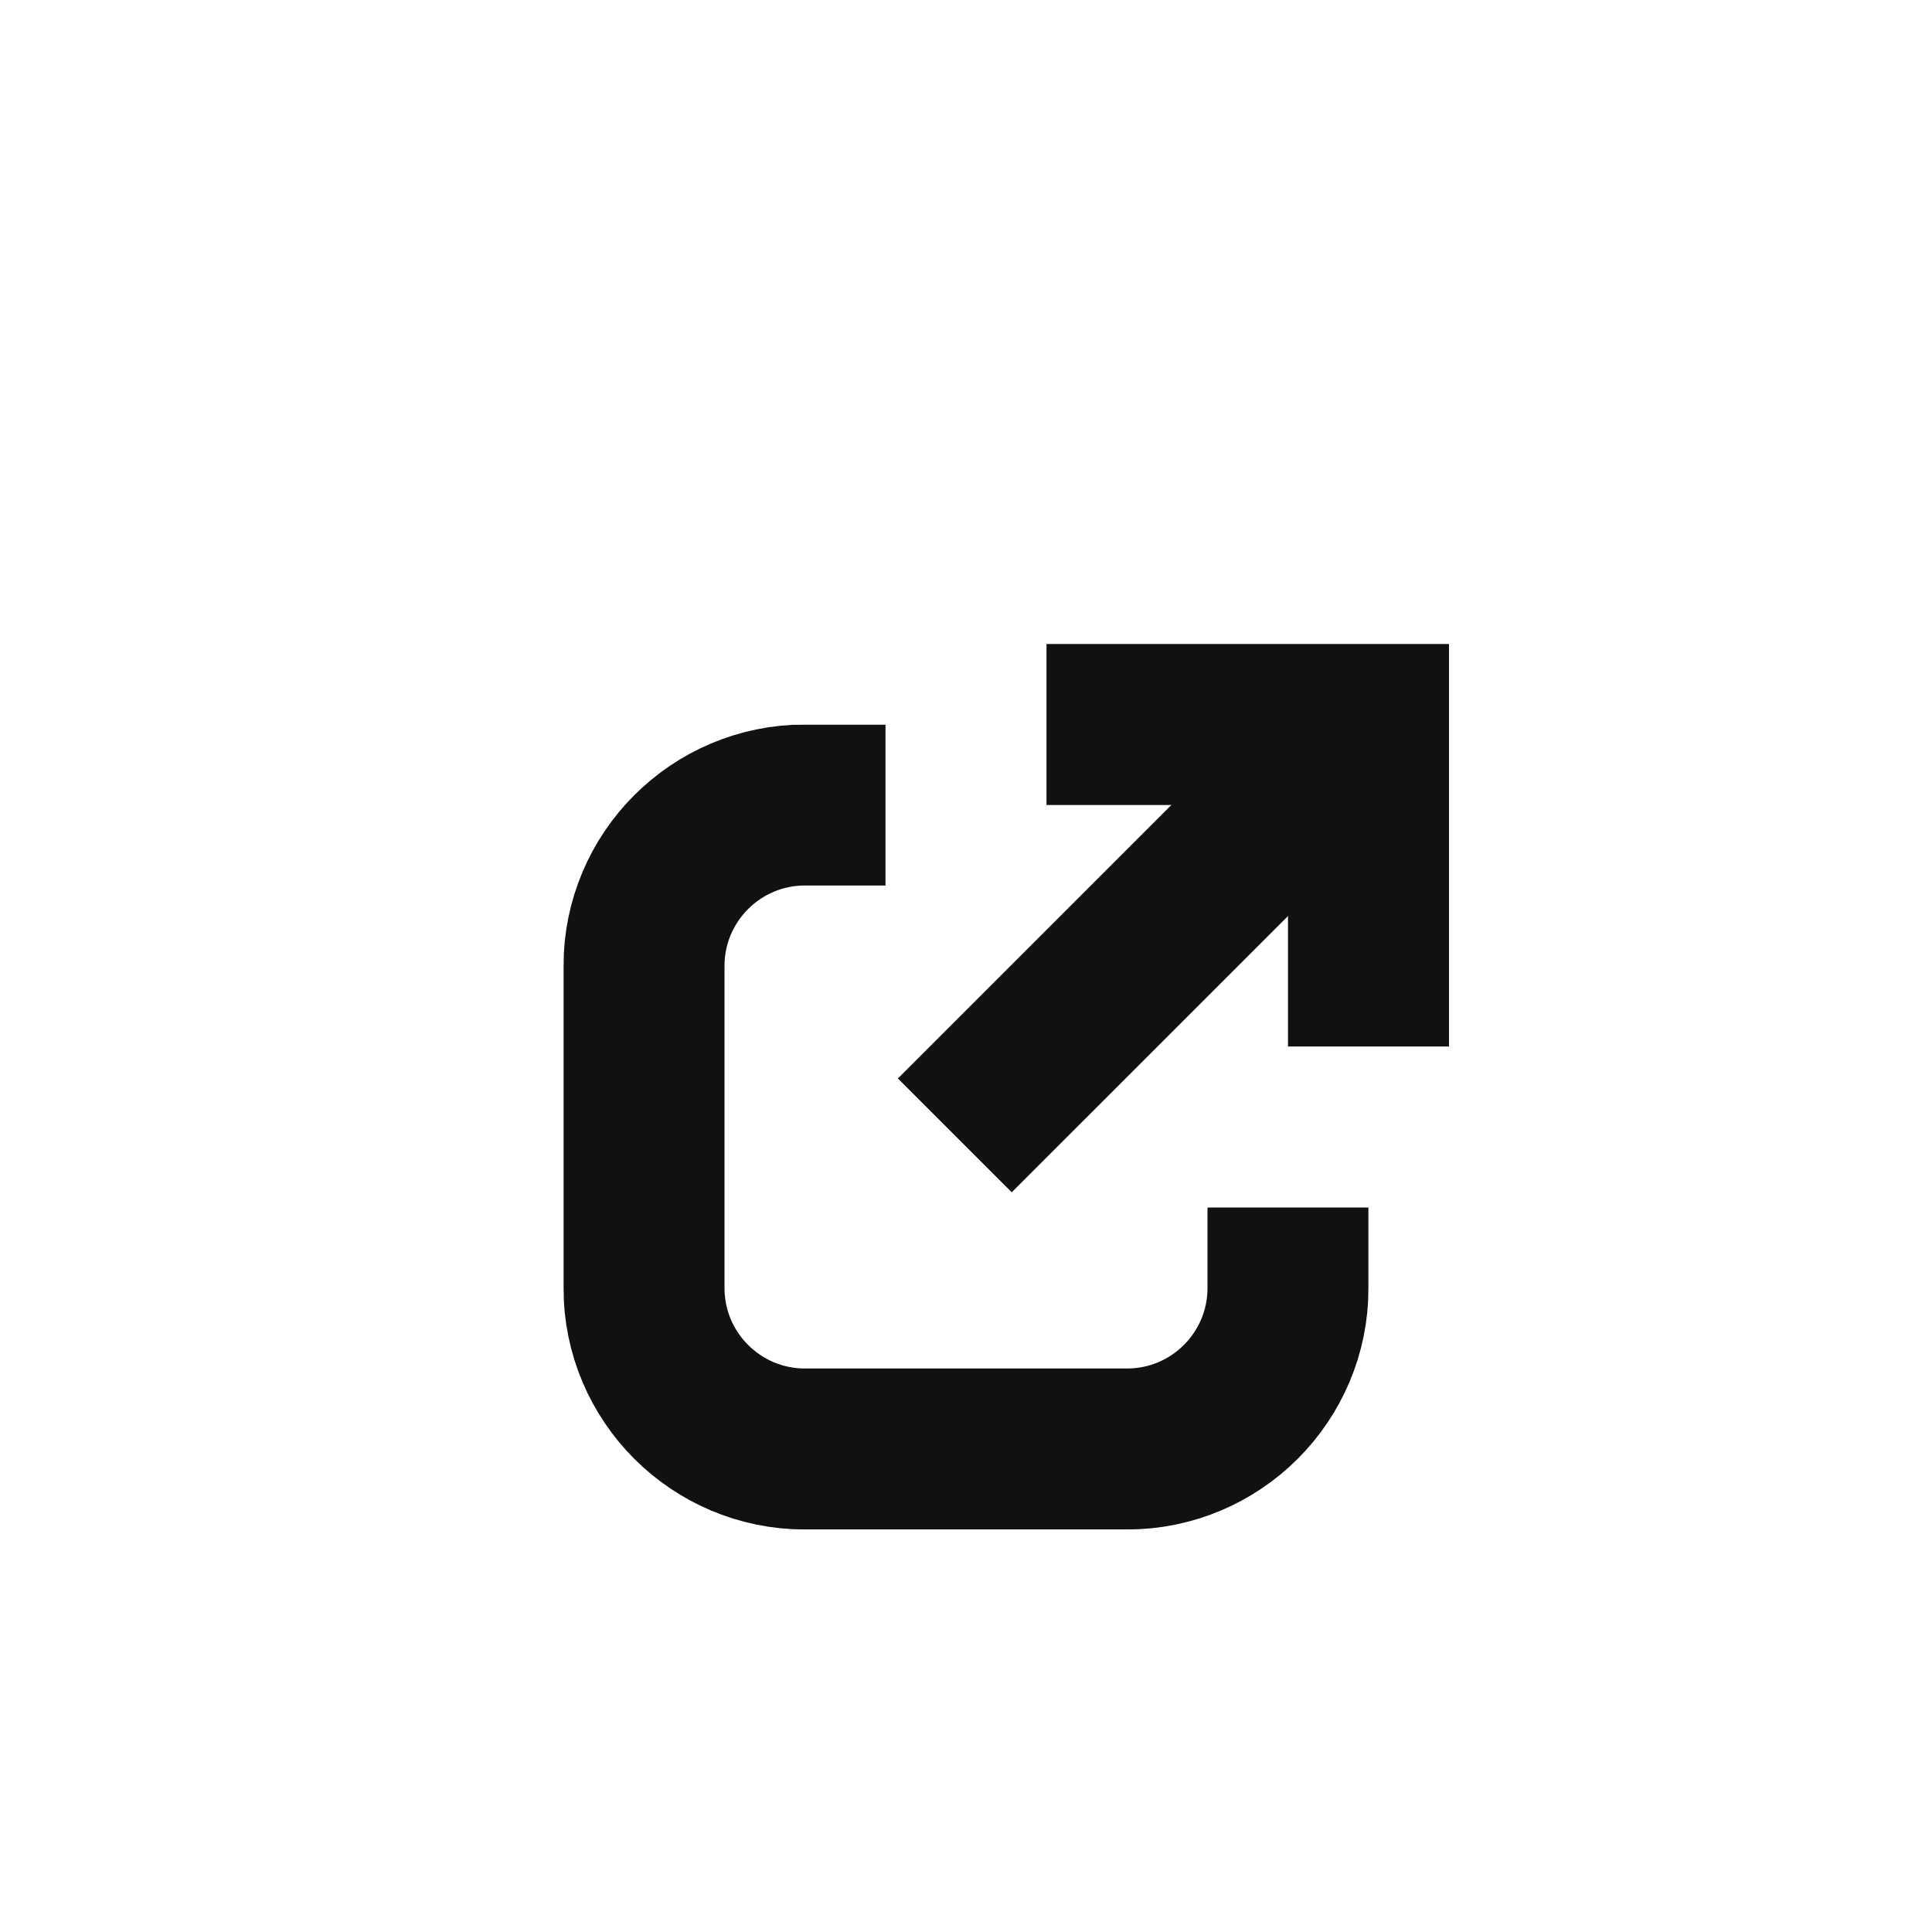
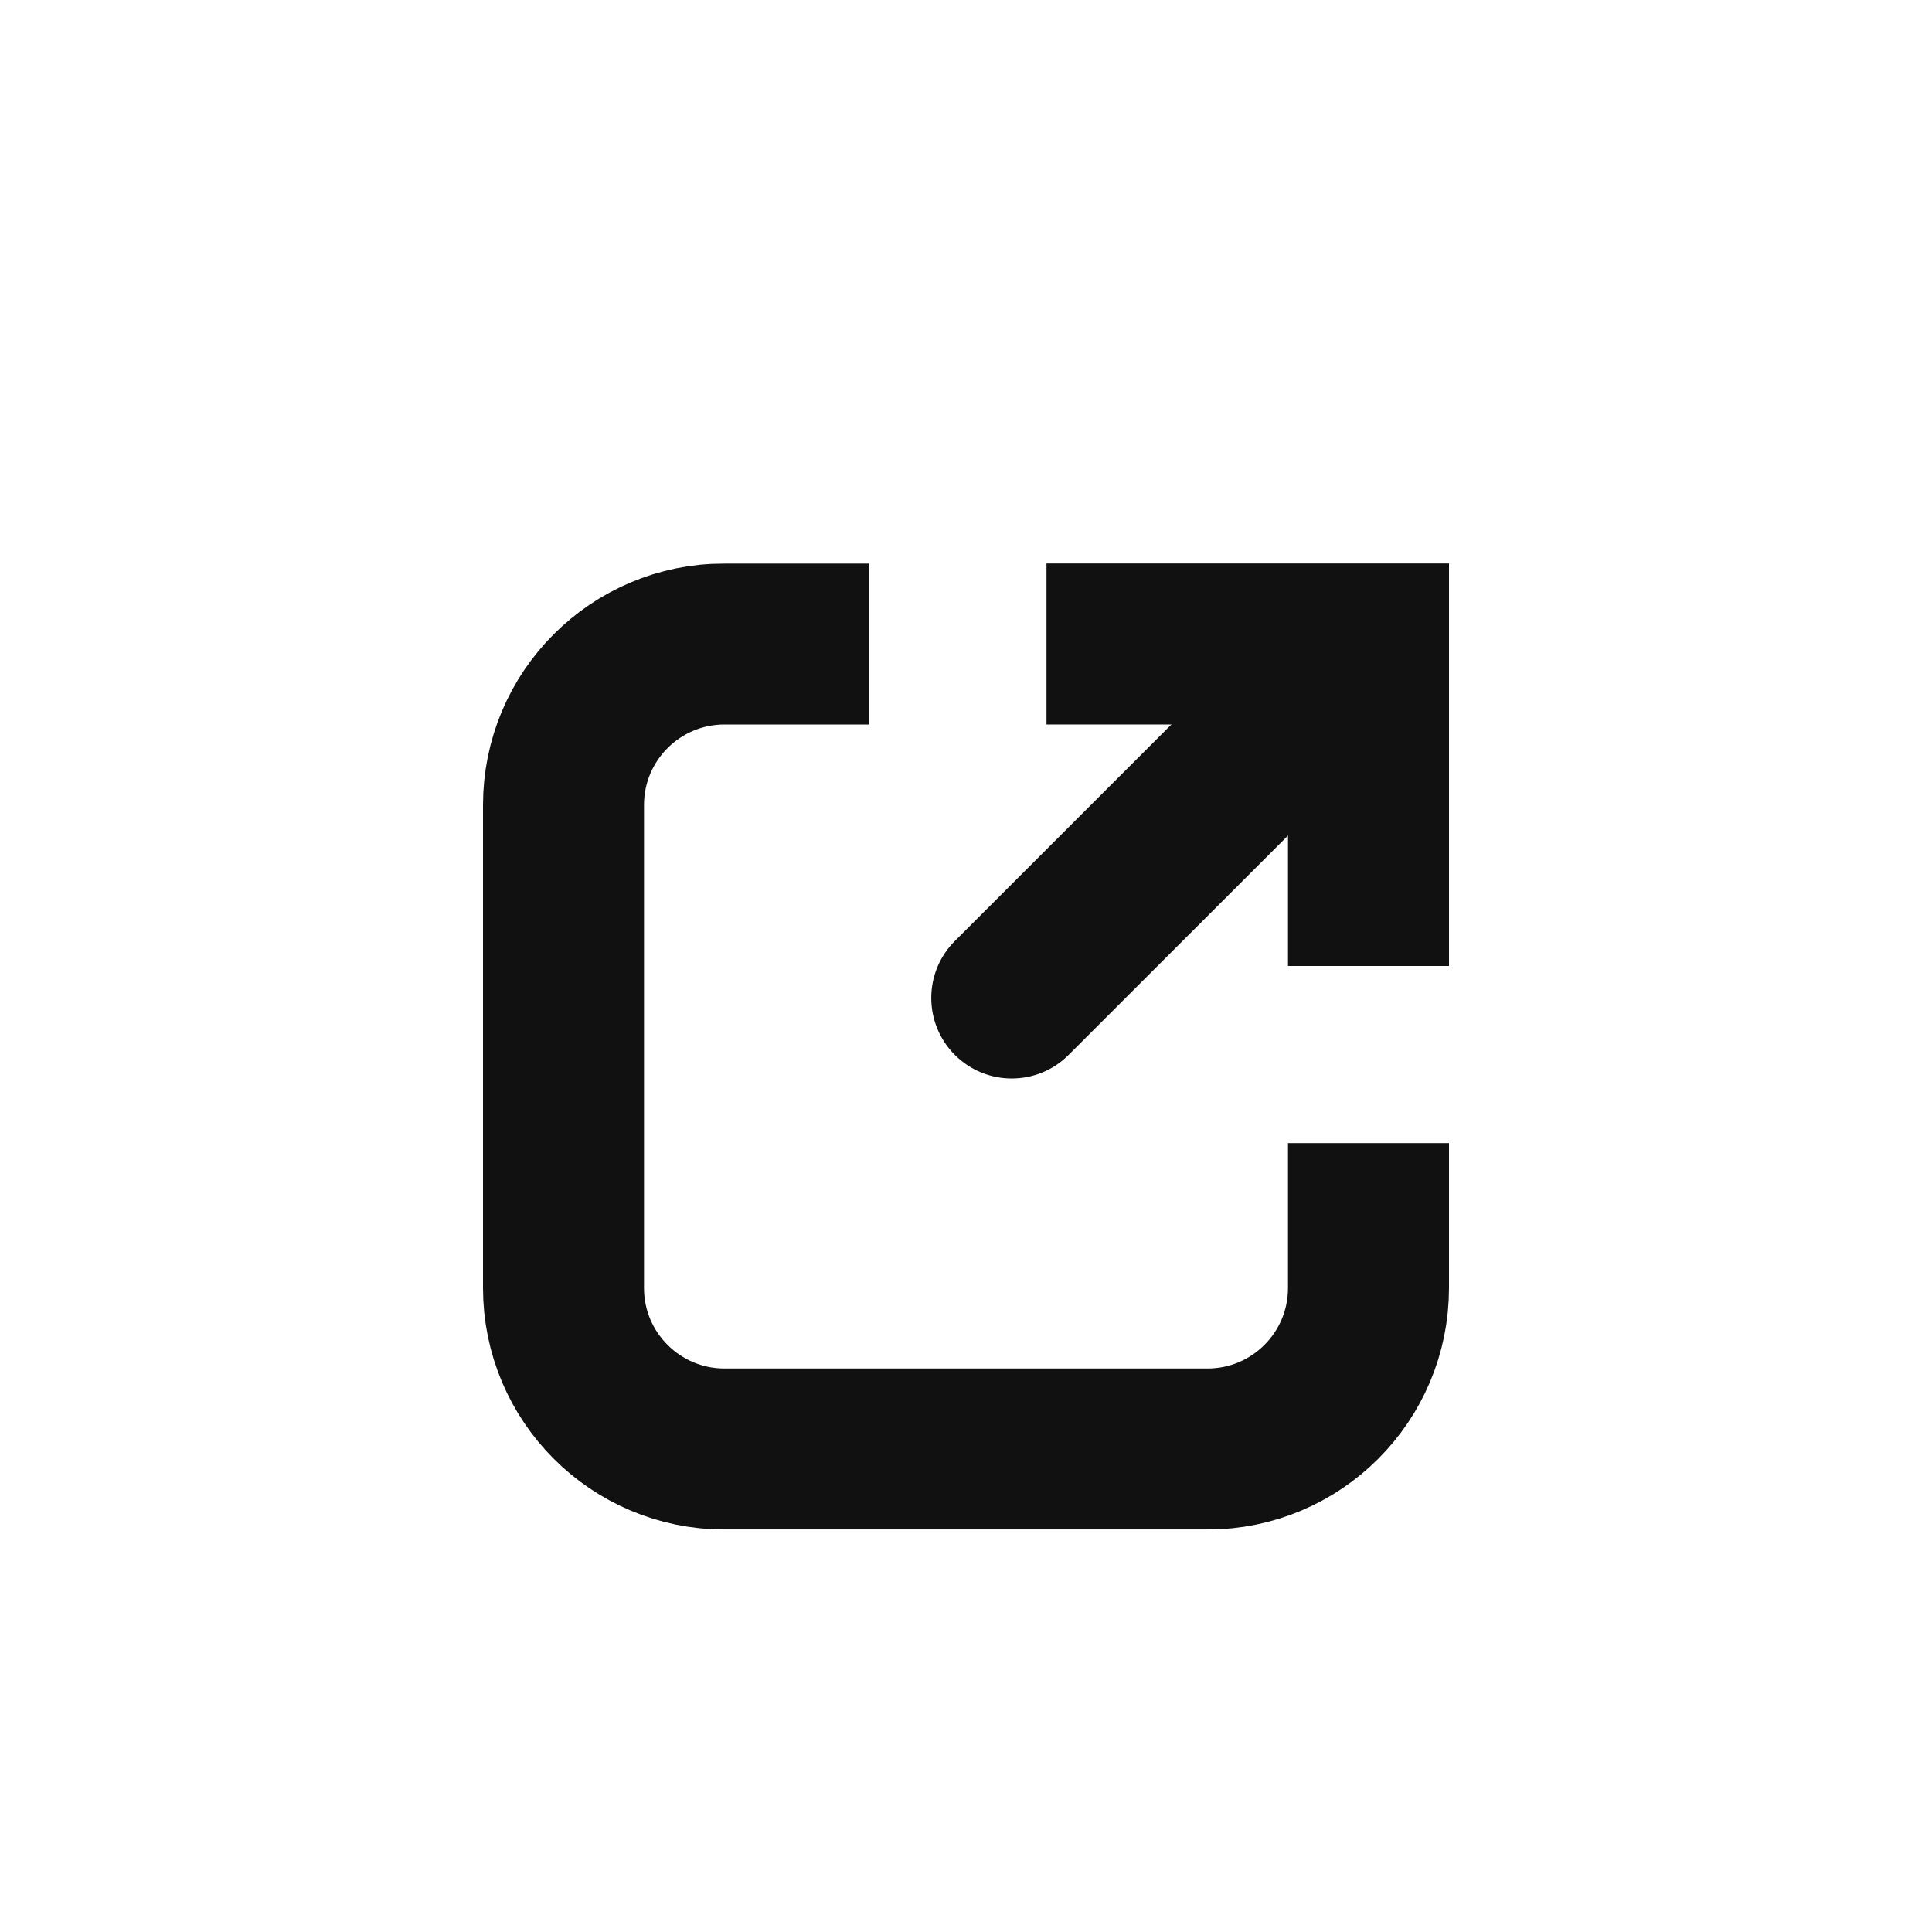
<svg xmlns="http://www.w3.org/2000/svg" width="24" height="24" viewBox="0 0 24 24" fill="none">
-   <mask id="mask0" mask-type="alpha" maskUnits="userSpaceOnUse" x="7" y="9" width="10" height="10">
-     <path d="M11 9H7V19H17V15H14H11V9Z" fill="#C4C4C4" />
+   <mask id="mask0" mask-type="alpha" maskUnits="userSpaceOnUse" x="6" y="7" width="12" height="12">
+     <path d="M10.8 7H6V19H18V14.2H14.4H10.8V7Z" fill="#C4C4C4" />
  </mask>
  <g mask="url(#mask0)">
-     <rect x="8" y="10" width="8" height="8" rx="2" stroke="#111111" stroke-width="2" />
+     <rect x="7" y="8" width="10" height="10" rx="2" stroke="#111111" stroke-width="2" />
  </g>
-   <rect x="13" y="8" width="5" height="2" fill="#111111" />
-   <rect x="18" y="9" width="4" height="2" transform="rotate(90 18 9)" fill="#111111" />
-   <path d="M16.811 10.569L12.568 14.811L11.154 13.397L15.397 9.154L16.811 10.569Z" fill="#111111" />
+   <rect x="13" y="7" width="5" height="2" fill="#111111" />
+   <rect x="18" y="8" width="4" height="2" transform="rotate(90 18 8)" fill="#111111" />
+   <path d="M16.104 8.861C16.494 9.252 16.494 9.885 16.104 10.276L13.275 13.104C12.885 13.495 12.252 13.495 11.861 13.104V13.104C11.471 12.713 11.471 12.08 11.861 11.69L14.69 8.861C15.08 8.471 15.713 8.471 16.104 8.861V8.861Z" fill="#111111" />
</svg>
